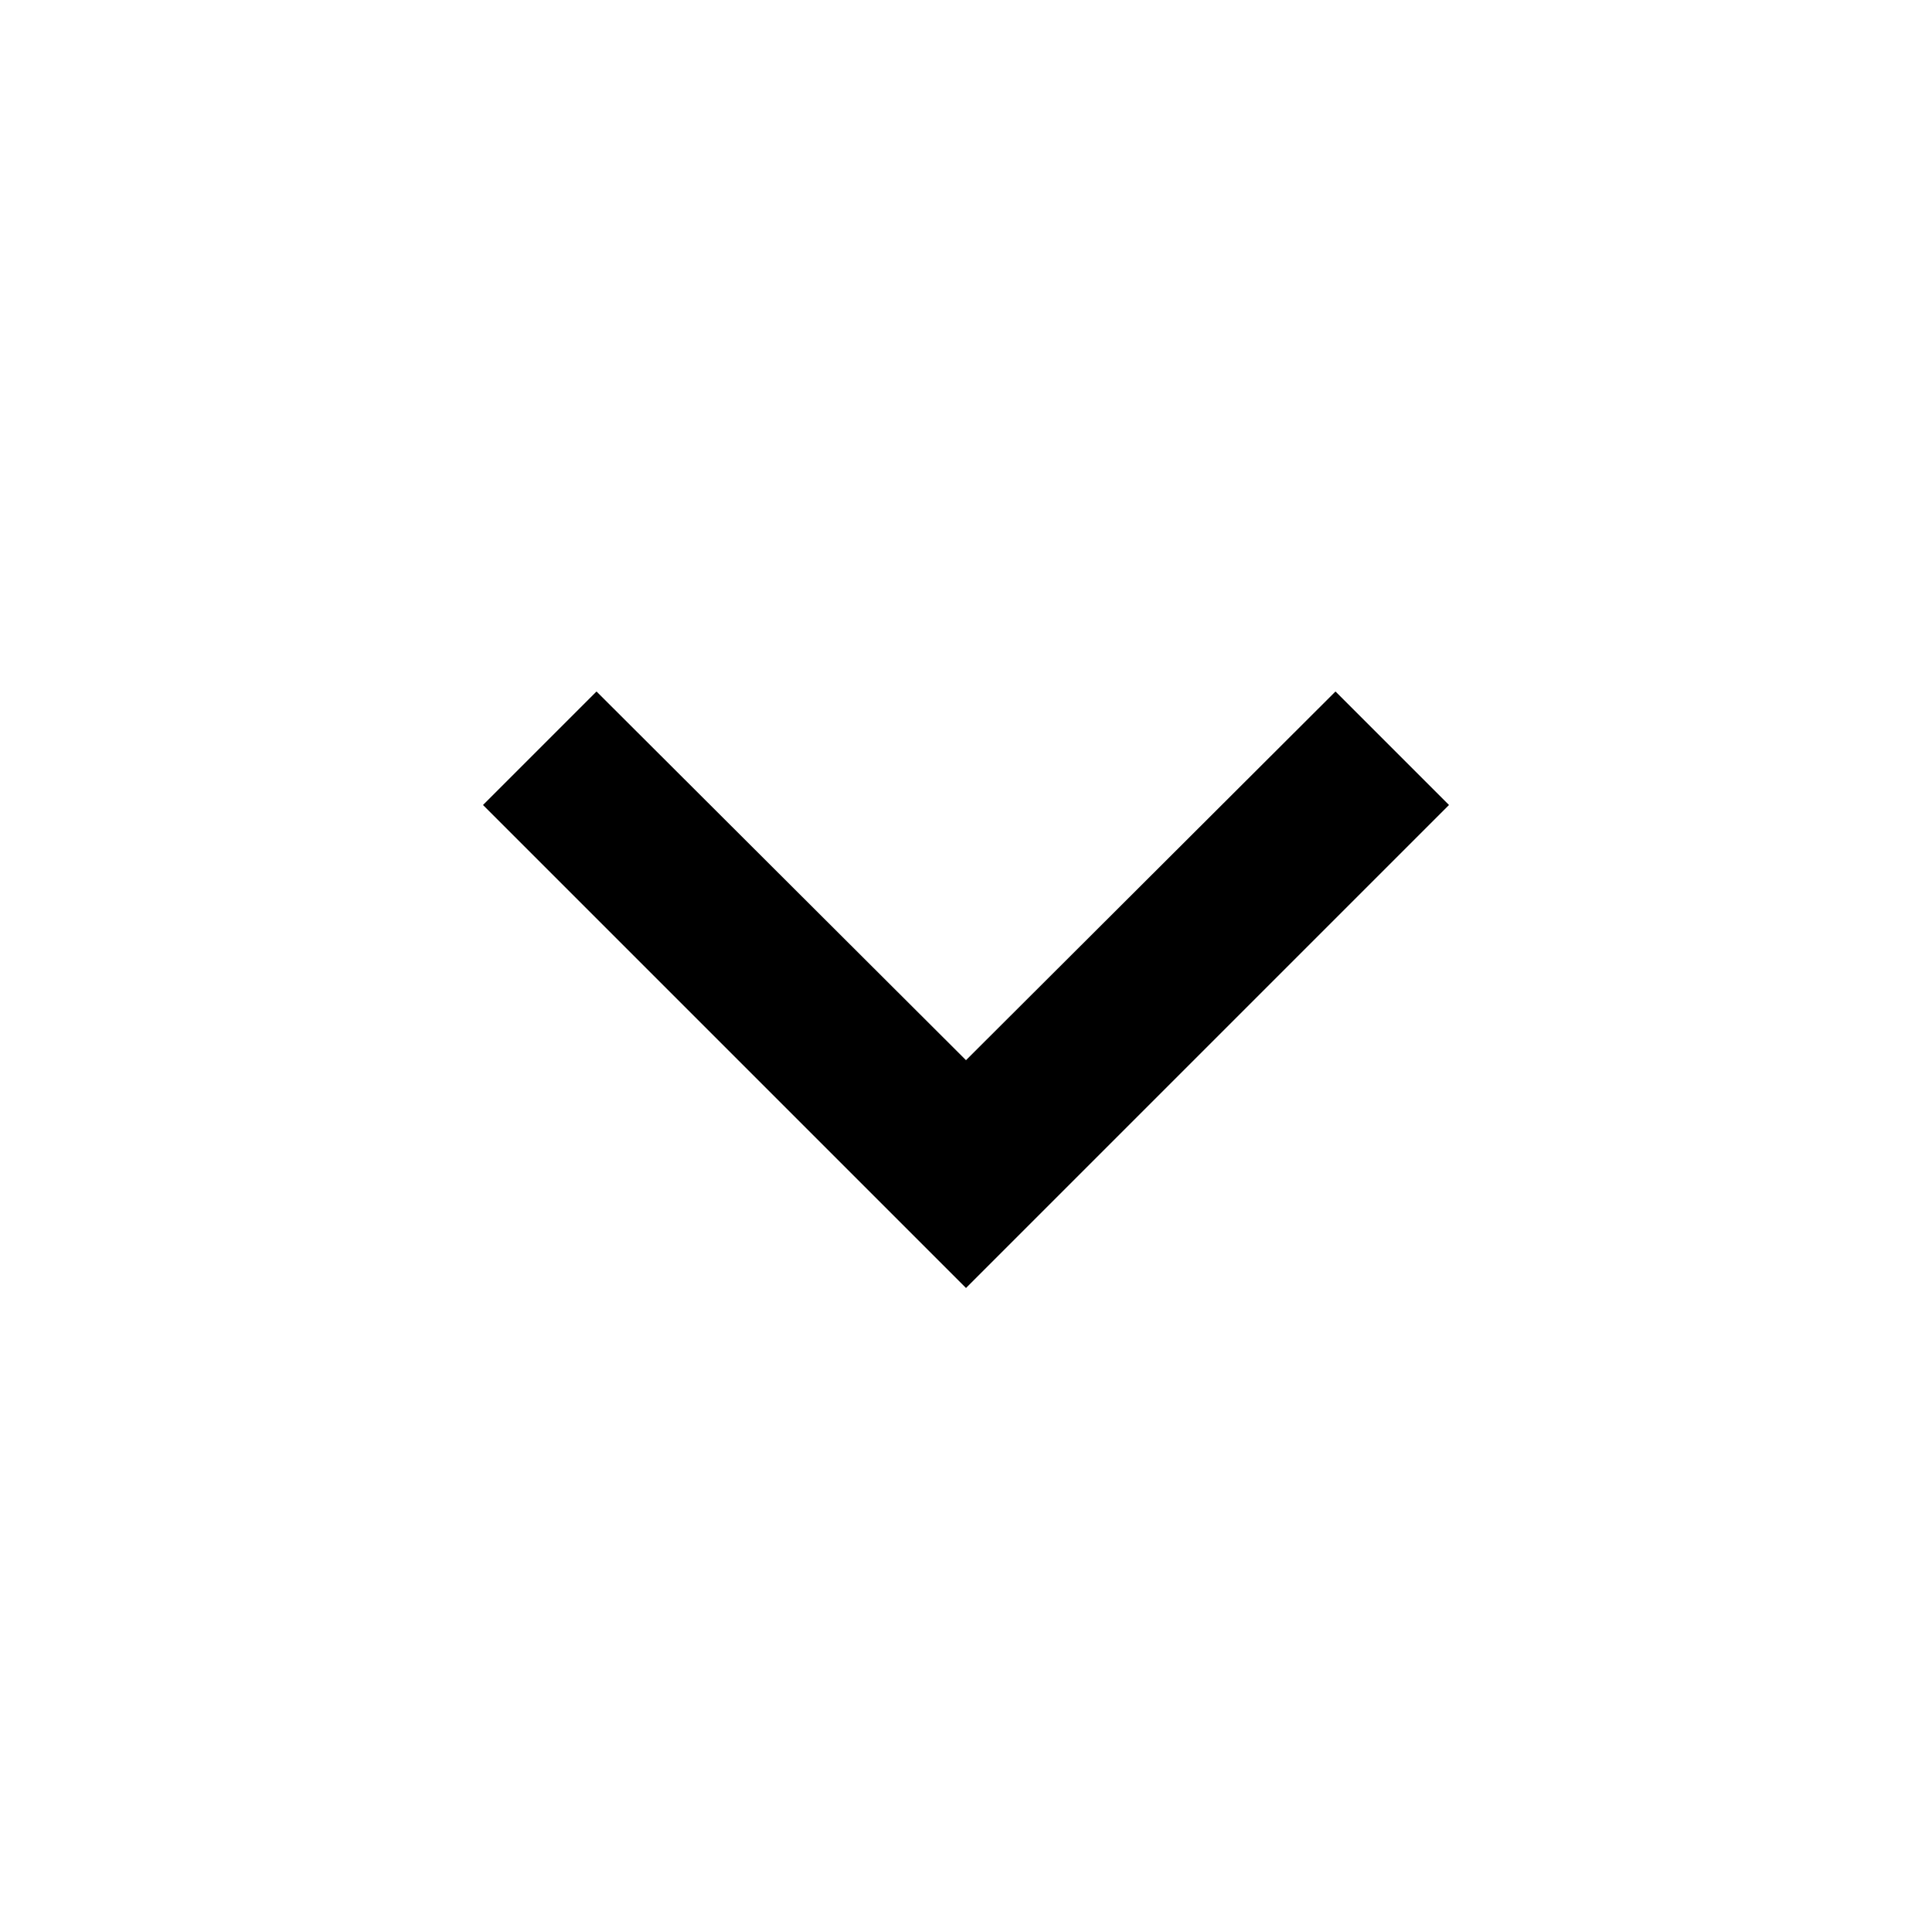
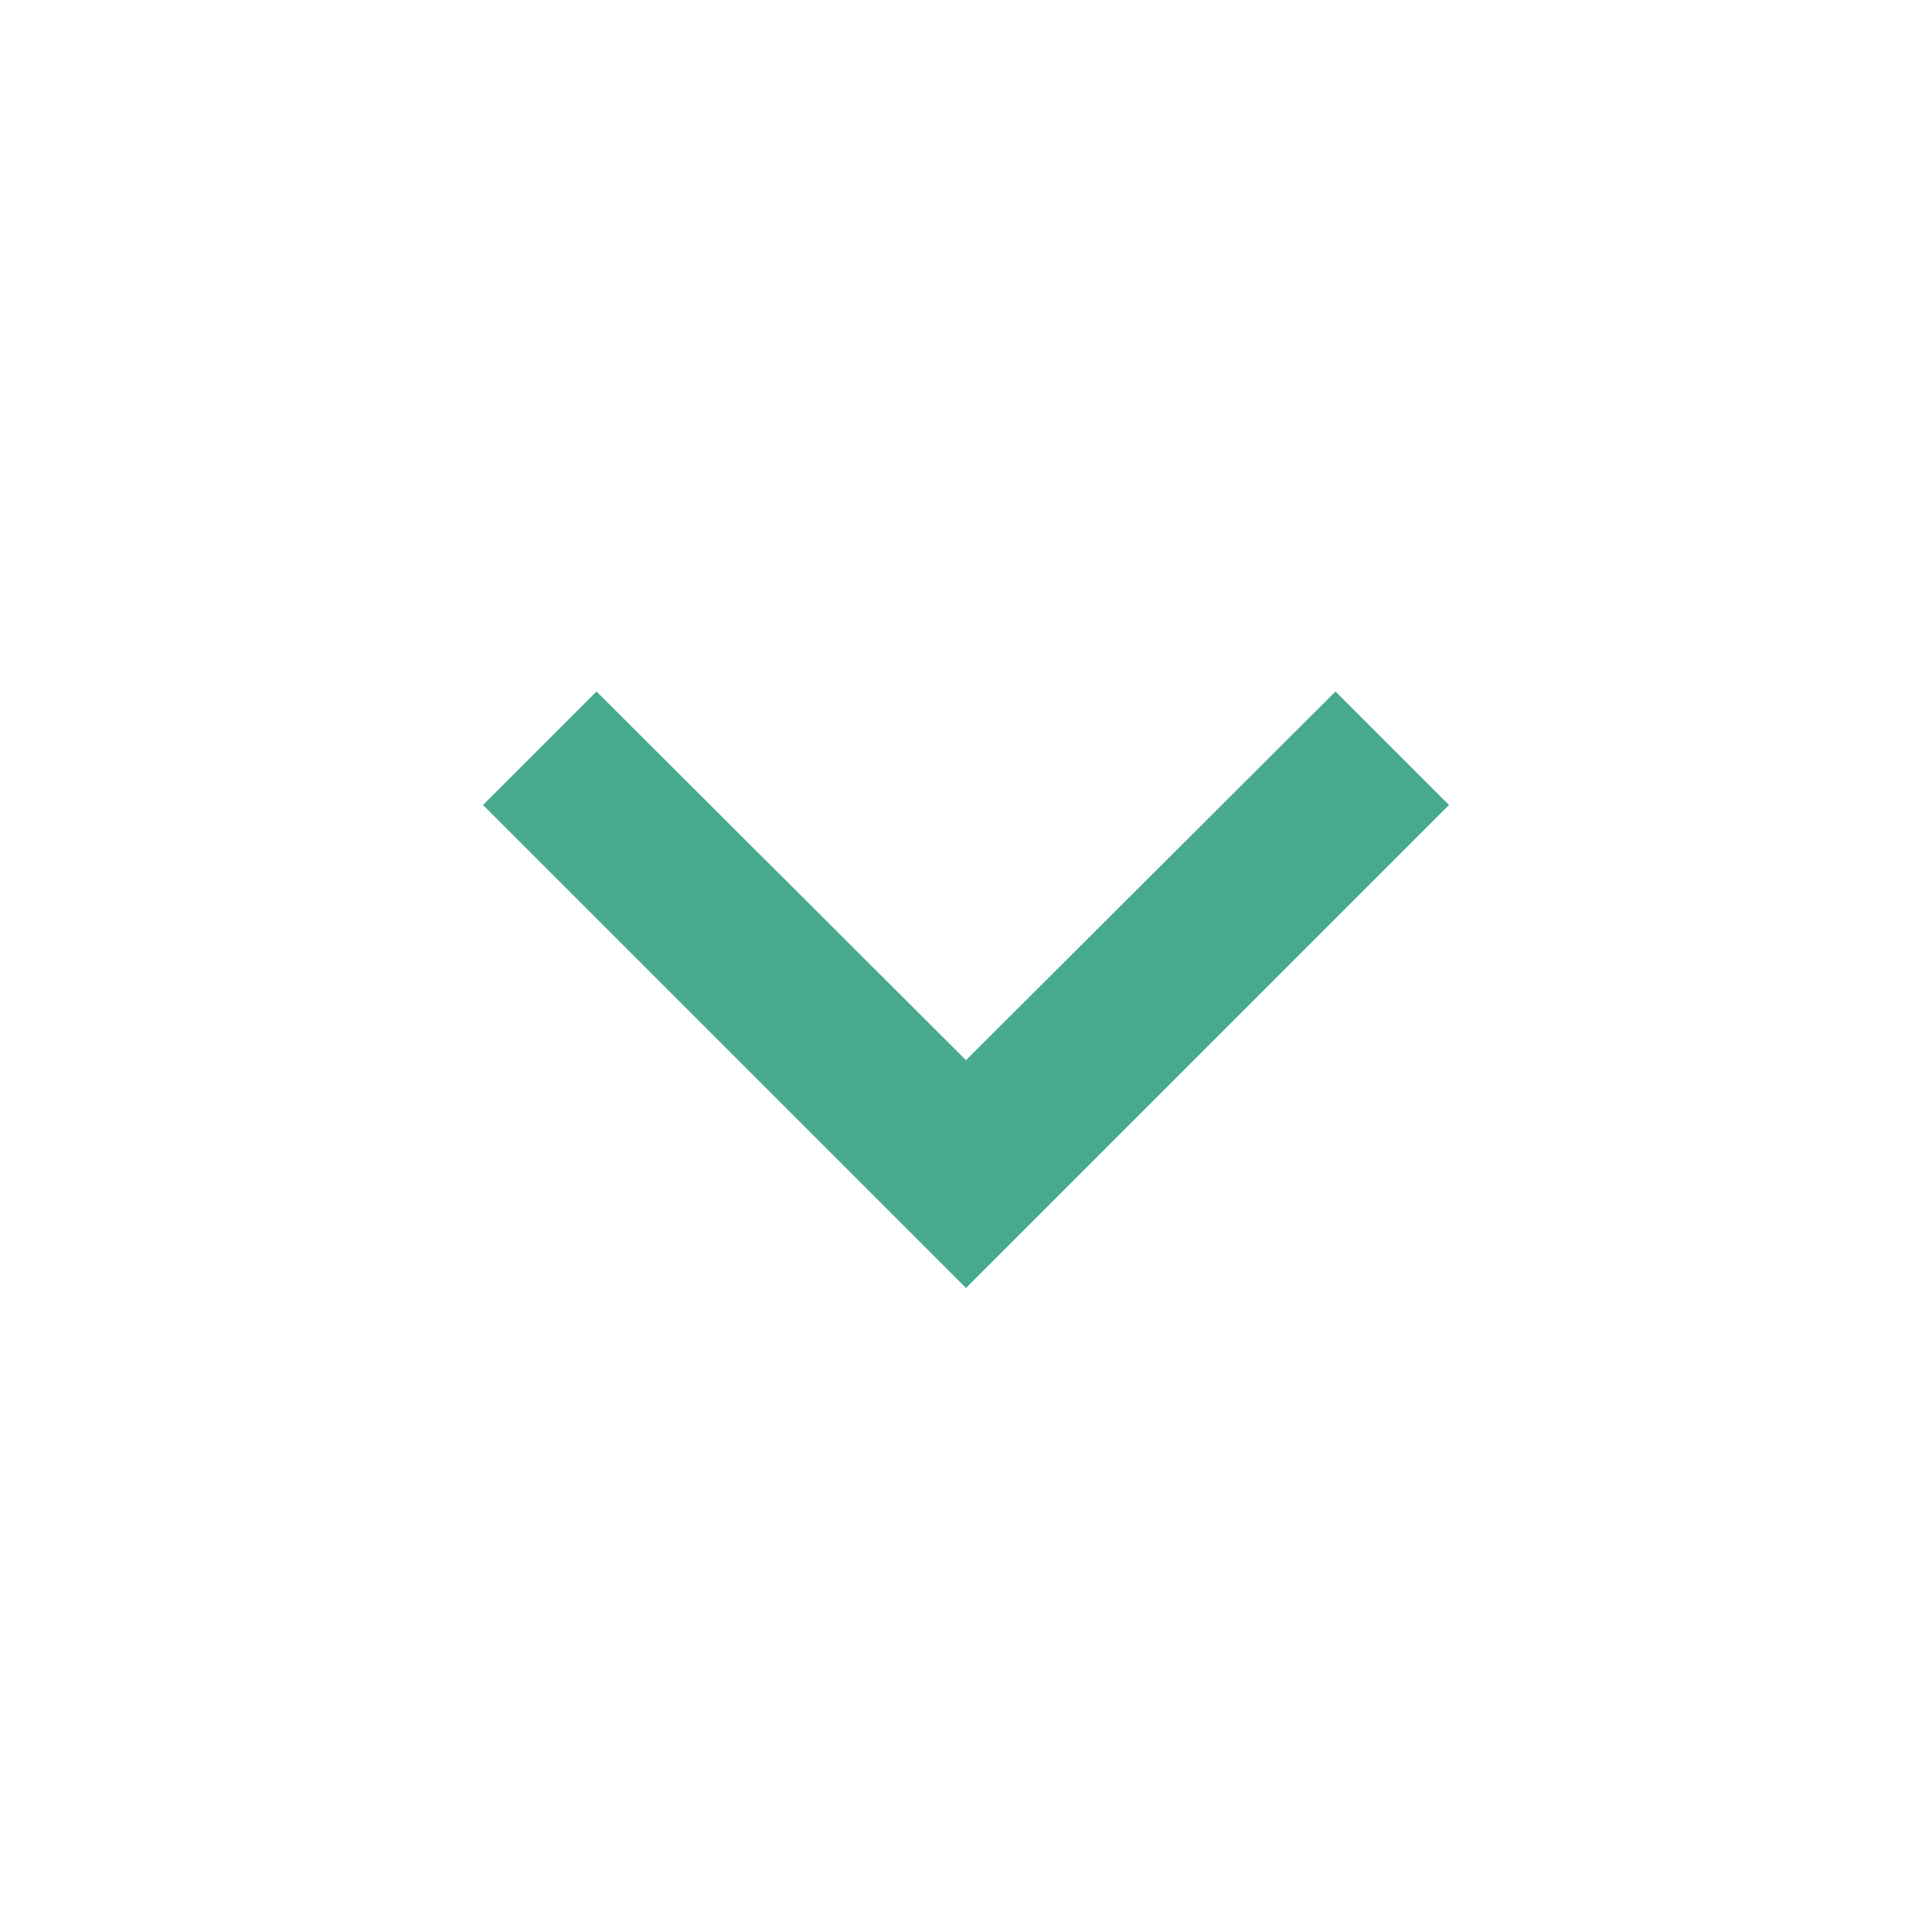
- <svg xmlns="http://www.w3.org/2000/svg" height="24px" viewBox="0 0 24 24" width="24px" fill="#000000">
+ <svg xmlns="http://www.w3.org/2000/svg" height="24px" viewBox="0 0 24 24" width="24px" fill="#47aa8f">
  <path d="M0 0h24v24H0z" fill="none" />
  <path d="M16.59 8.59L12 13.17 7.41 8.59 6 10l6 6 6-6z" />
</svg>
